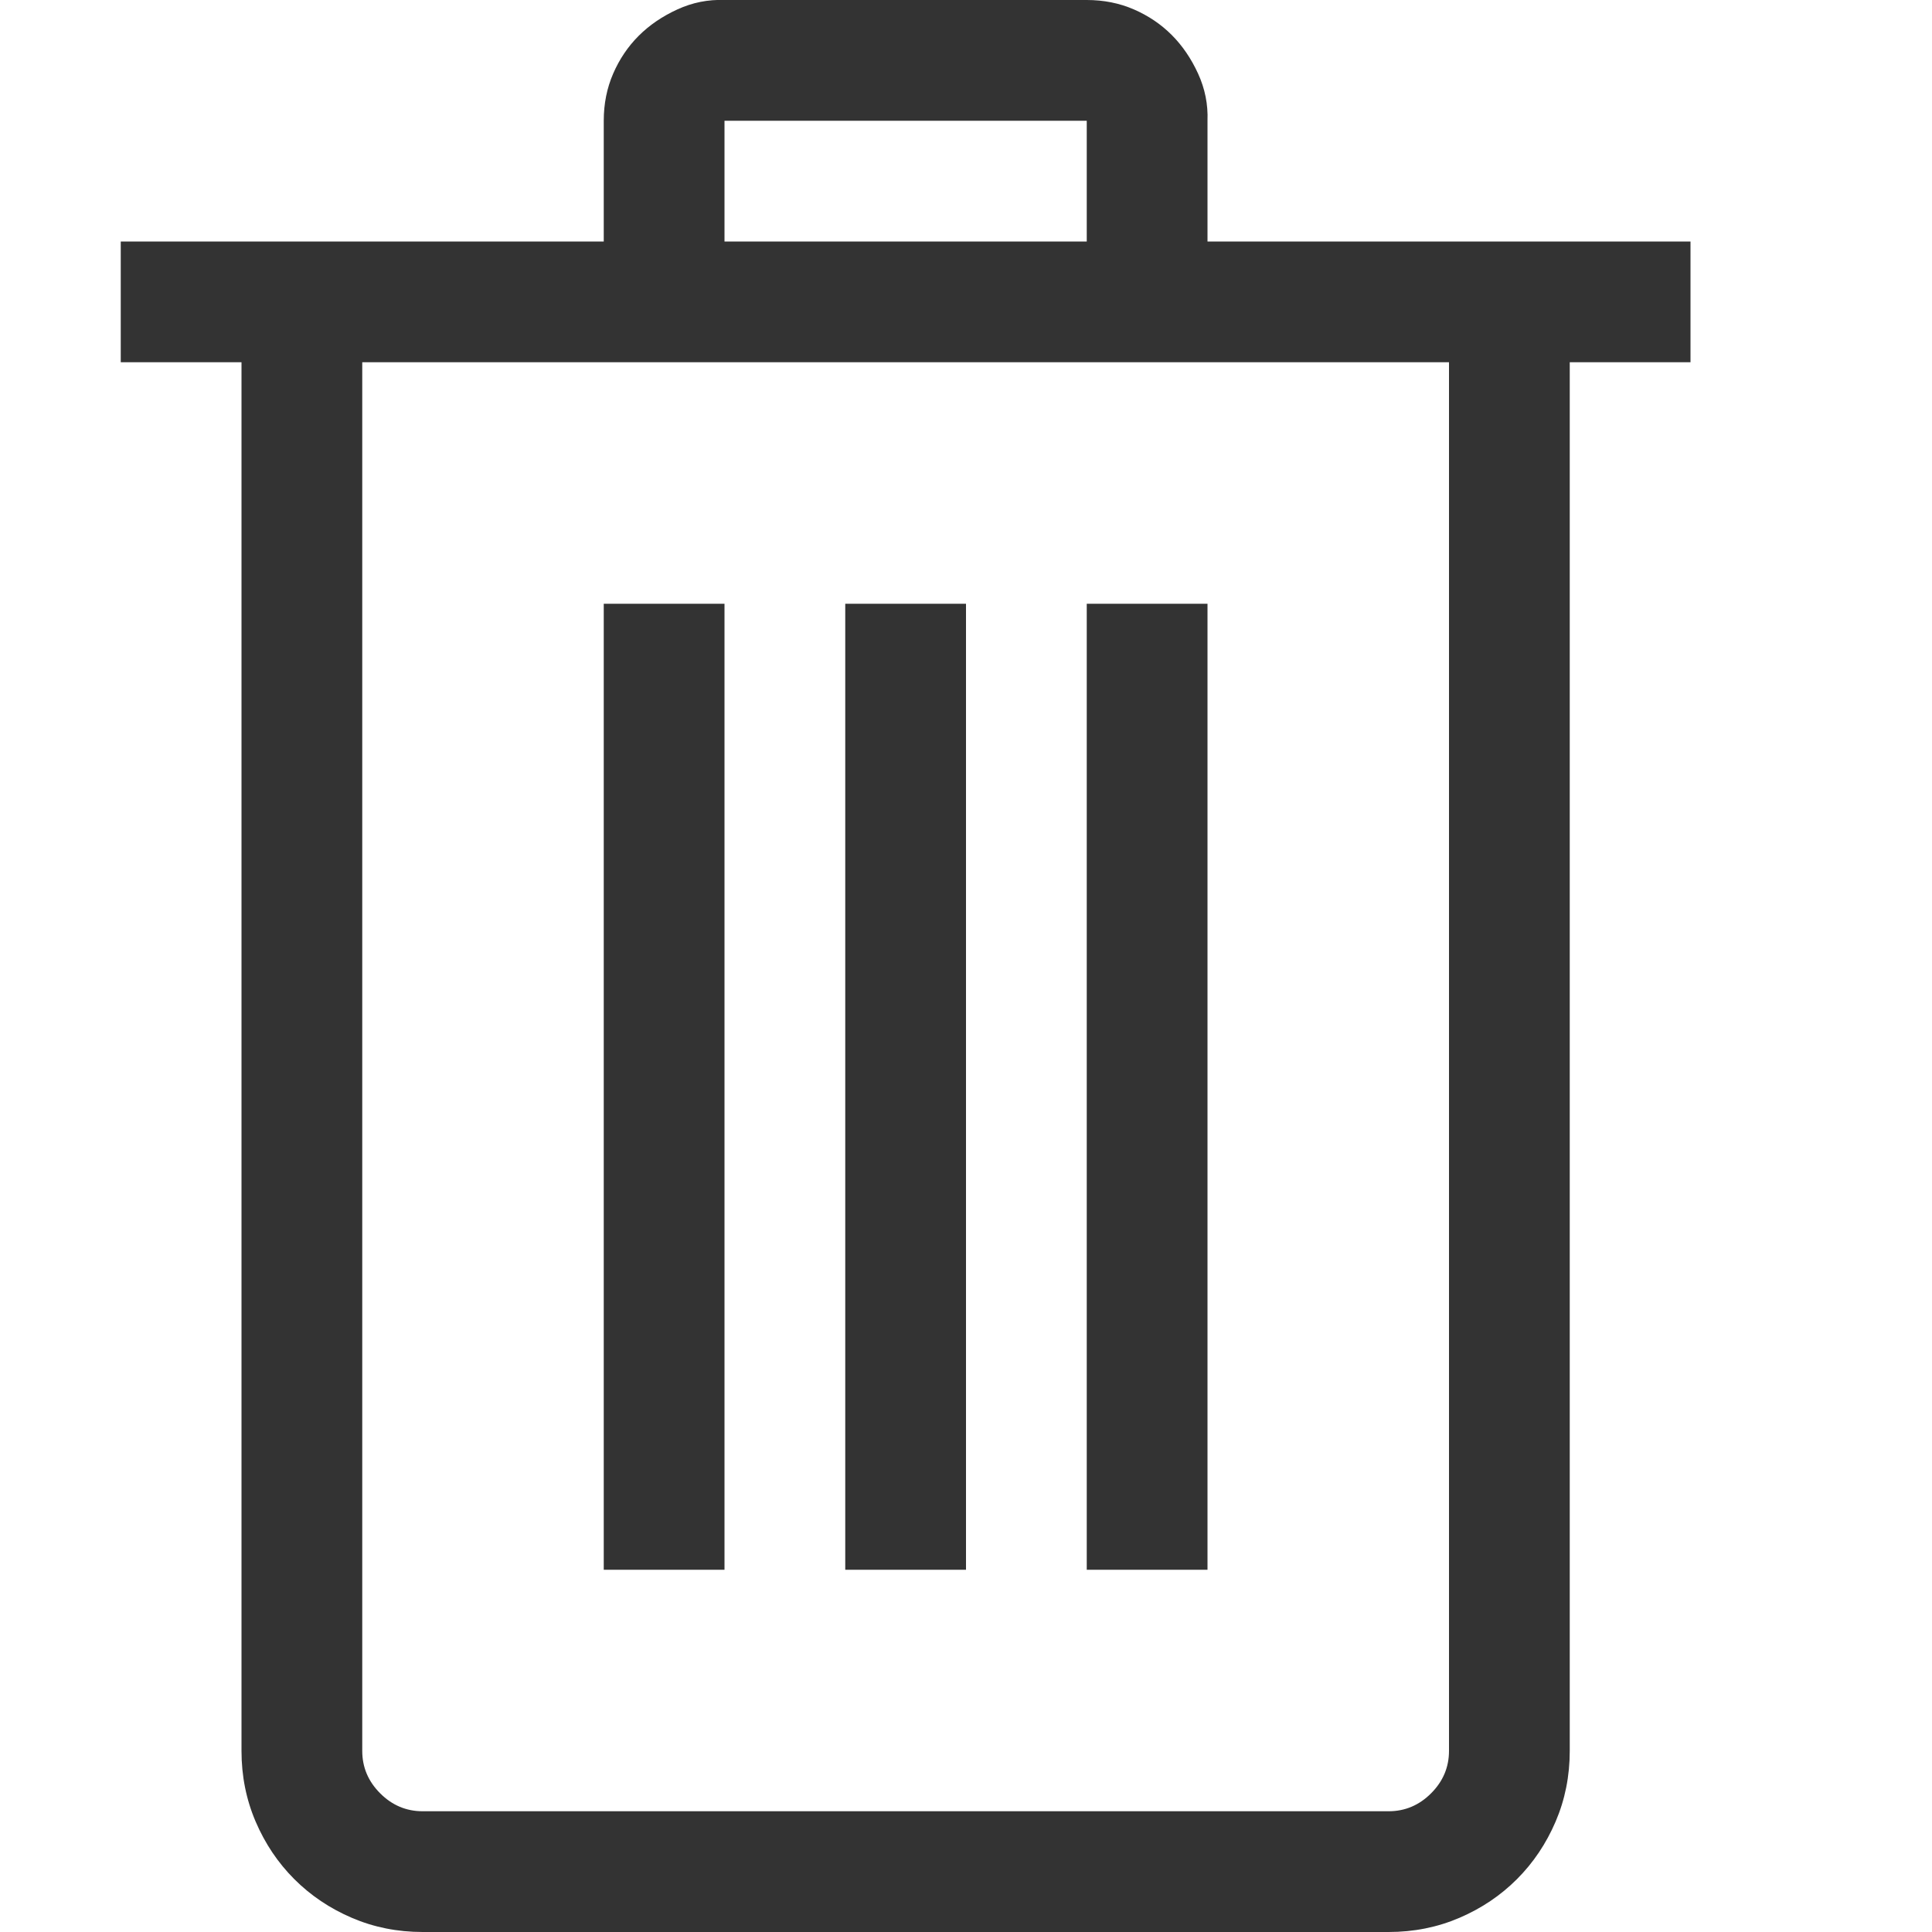
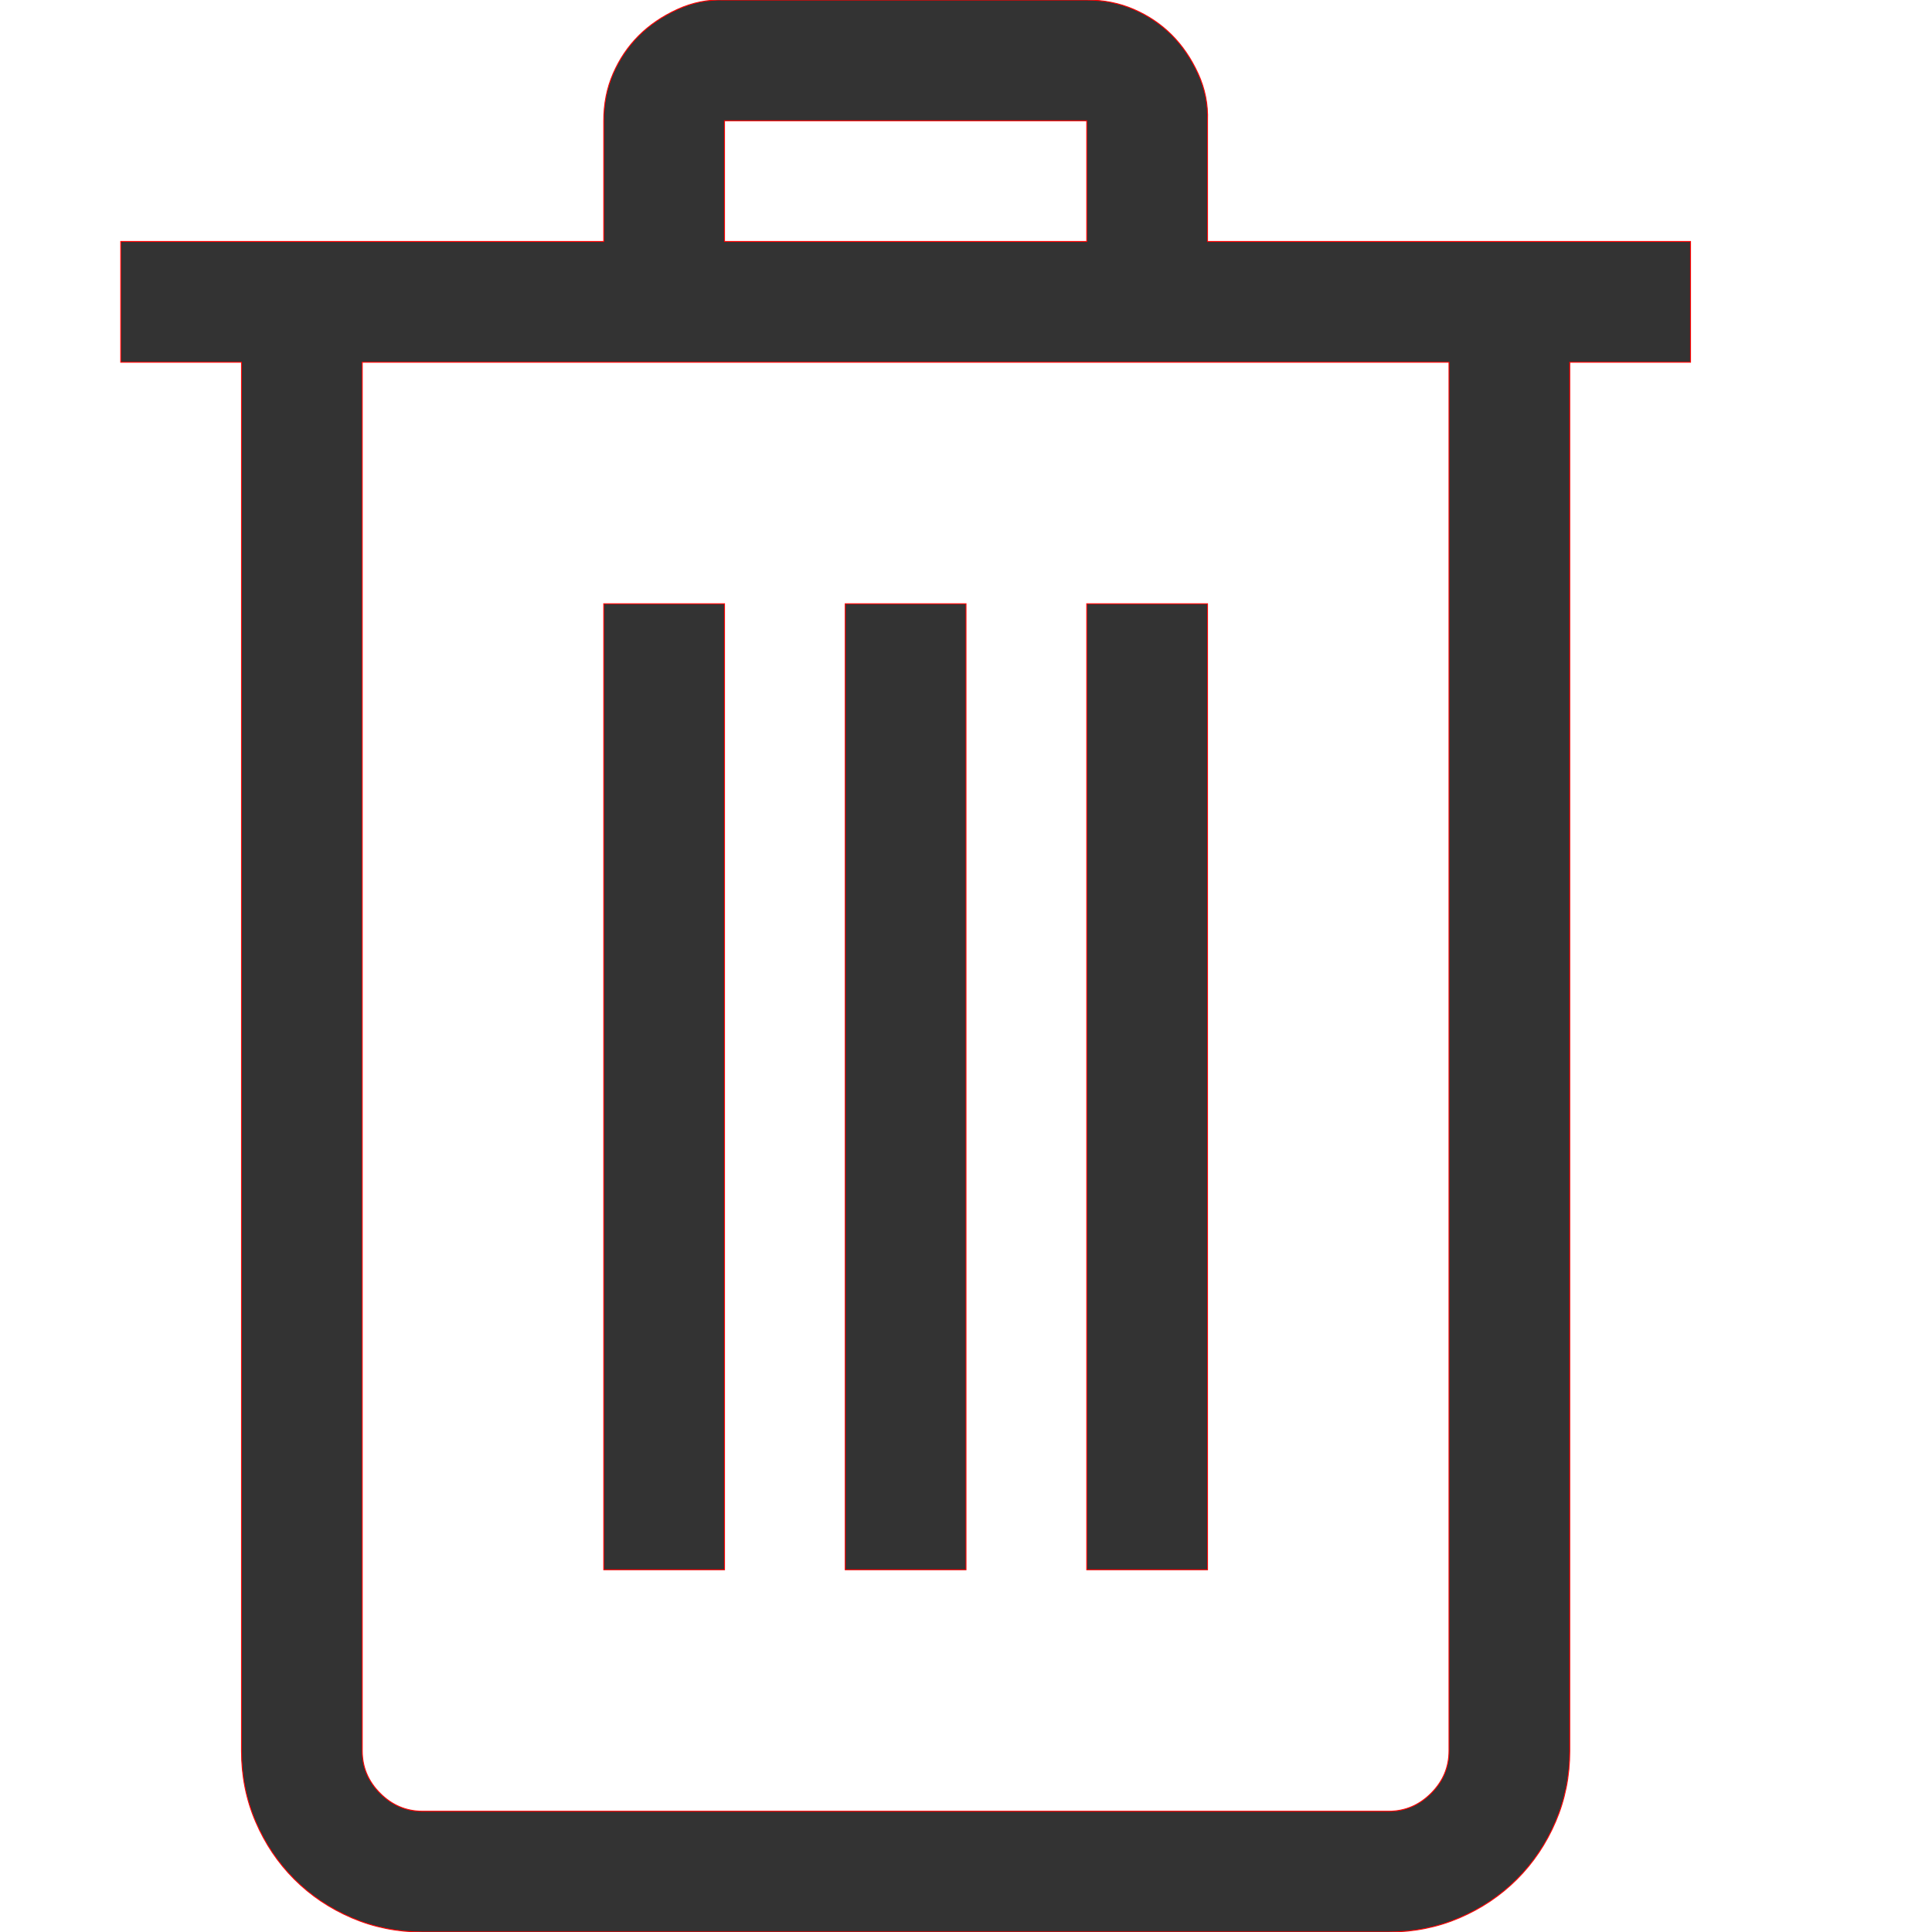
<svg xmlns="http://www.w3.org/2000/svg" width="16" height="16" viewBox="0 0 2048 2048">
-   <path d="M1792 384h-128v1472q0 40-15 75t-41 61-61 41-75 15H448q-40 0-75-15t-61-41-41-61-15-75V384H128V256h512V128q0-27 10-50t27-40 41-28 50-10h384q27 0 50 10t40 27 28 41 10 50v128h512v128zM768 256h384V128H768v128zm768 128H384v1472q0 26 19 45t45 19h1024q26 0 45-19t19-45V384zM768 1664H640V640h128v1024zm256 0H896V640h128v1024zm256 0h-128V640h128v1024z" fill="#333333" />
+   <path d="M1792 384h-128v1472q0 40-15 75t-41 61-61 41-75 15H448q-40 0-75-15t-61-41-41-61-15-75V384H128V256h512V128q0-27 10-50t27-40 41-28 50-10h384q27 0 50 10t40 27 28 41 10 50v128h512v128zM768 256h384V128H768v128zm768 128H384v1472q0 26 19 45t45 19h1024q26 0 45-19t19-45V384zM768 1664H640V640h128v1024zm256 0H896V640h128v1024zm256 0h-128V640h128v1024z" fill="#333333" stroke="red" />
</svg>
